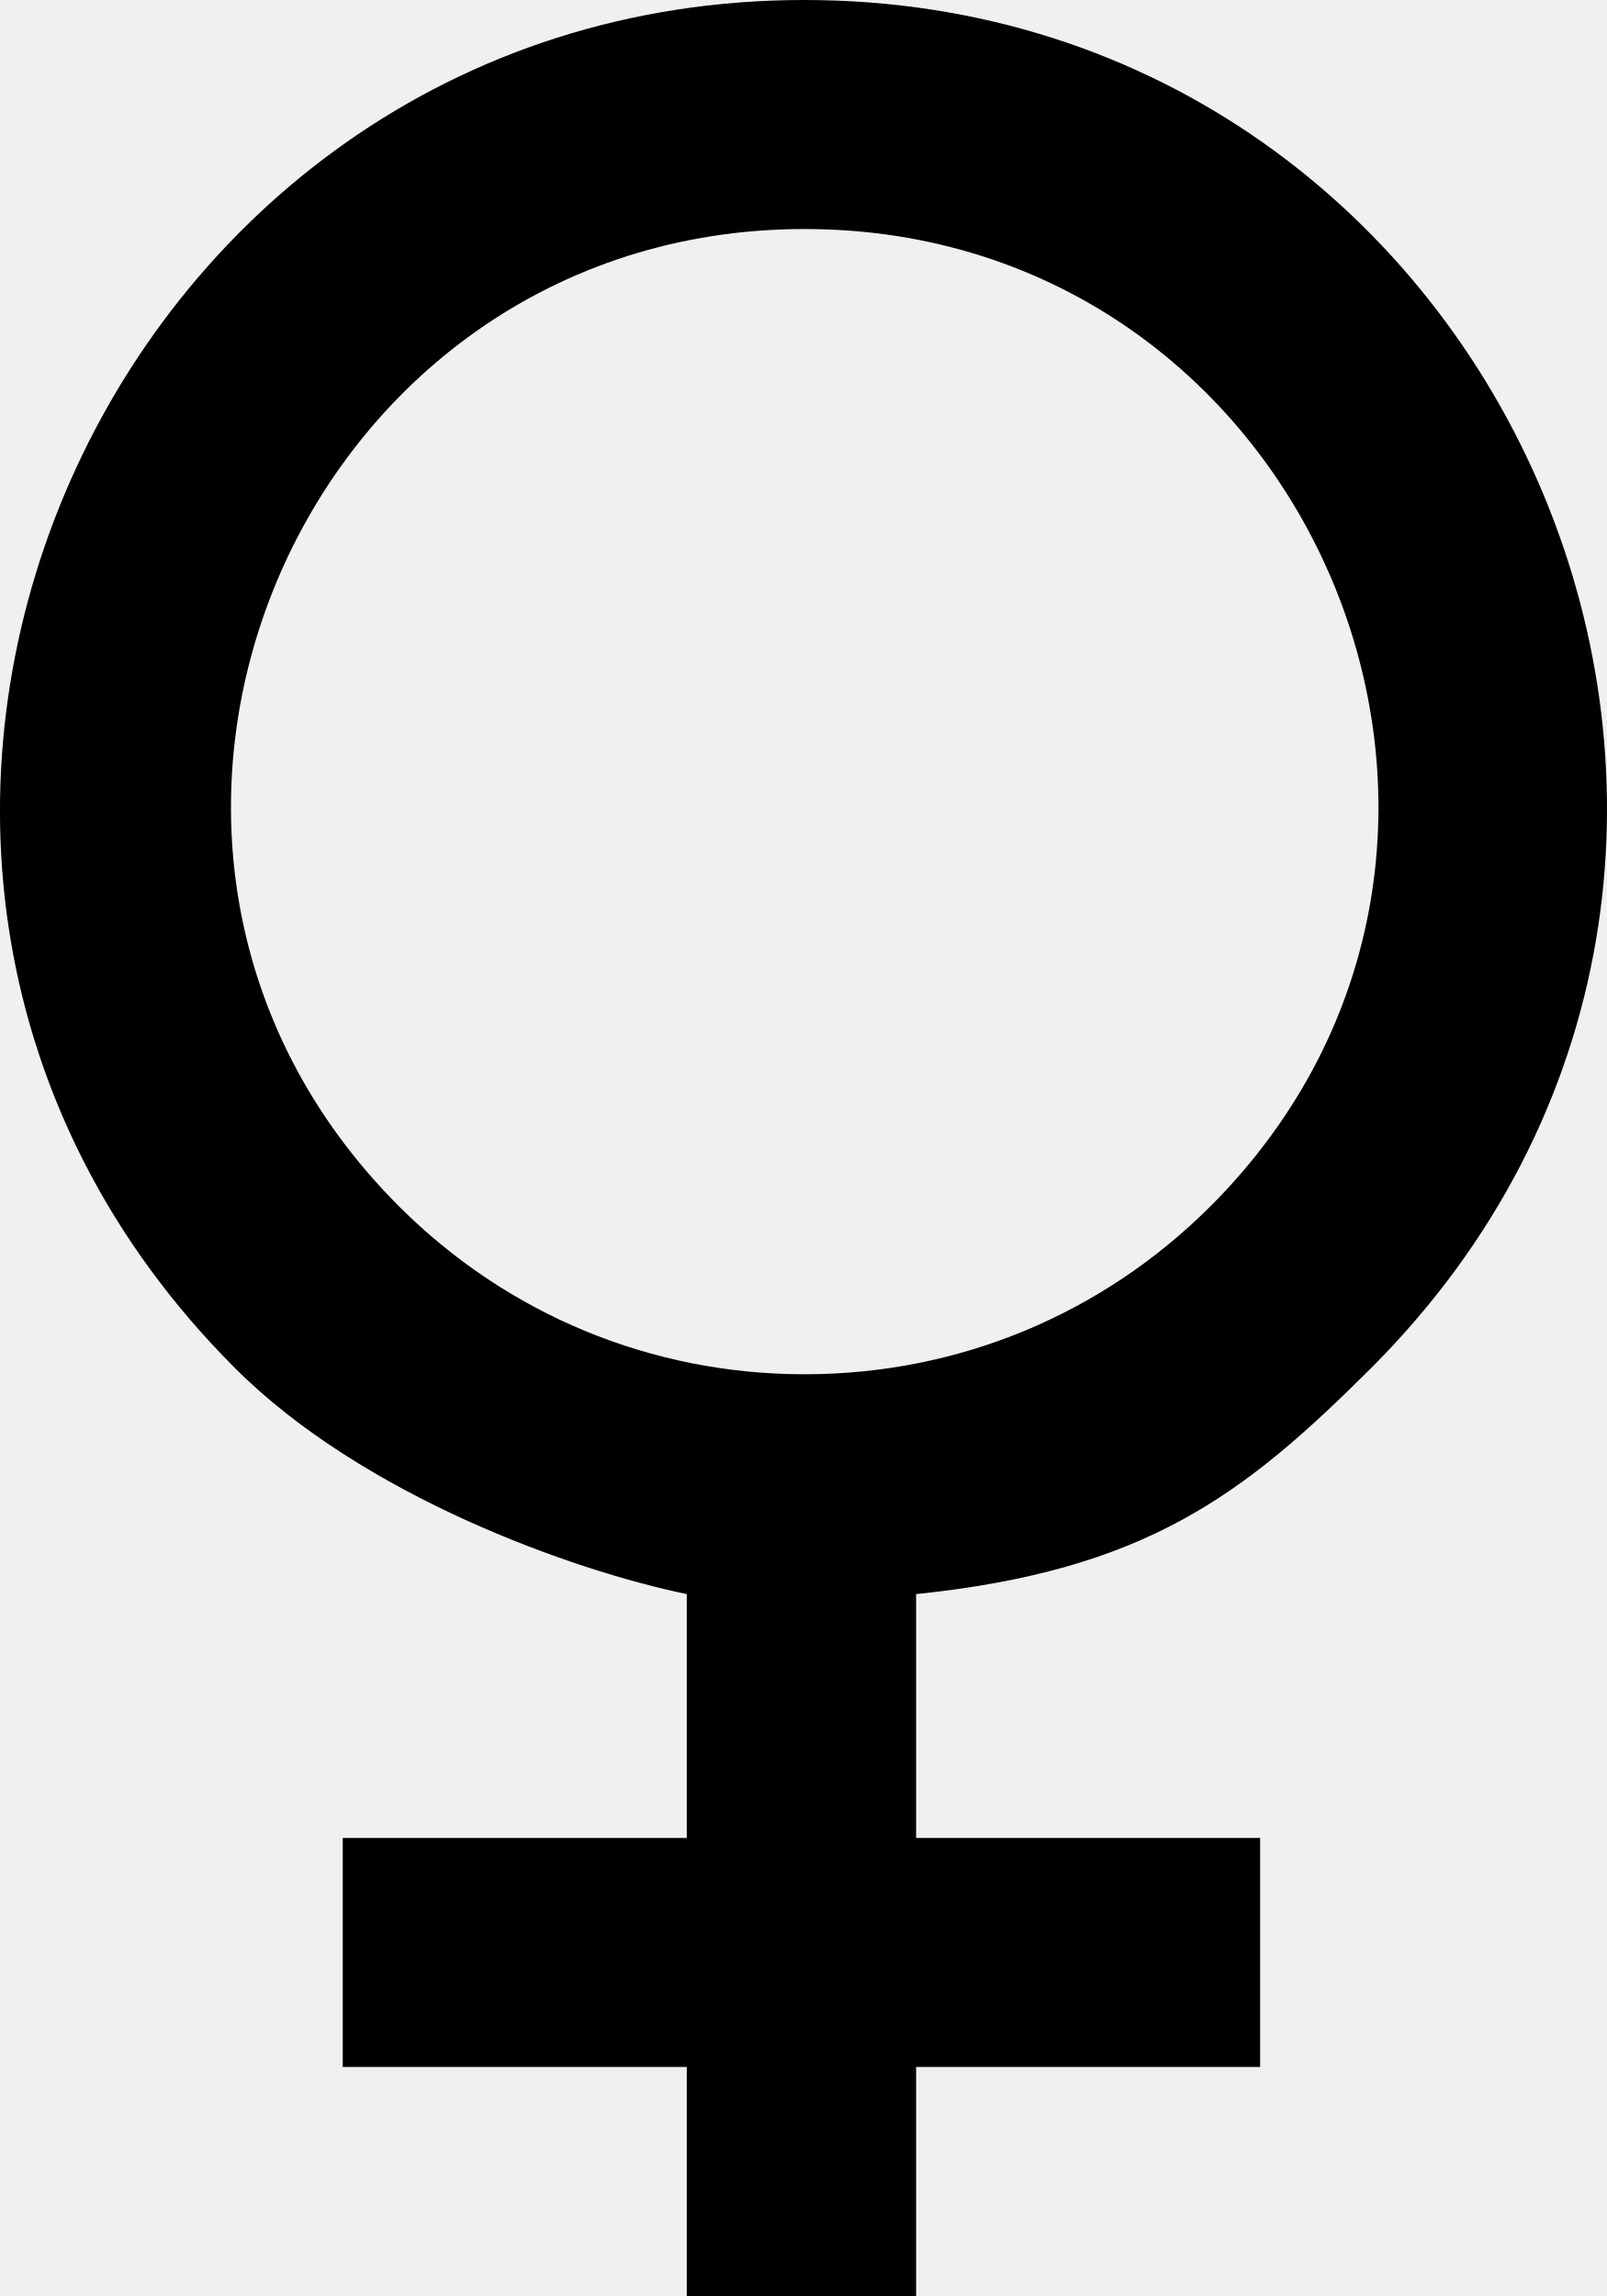
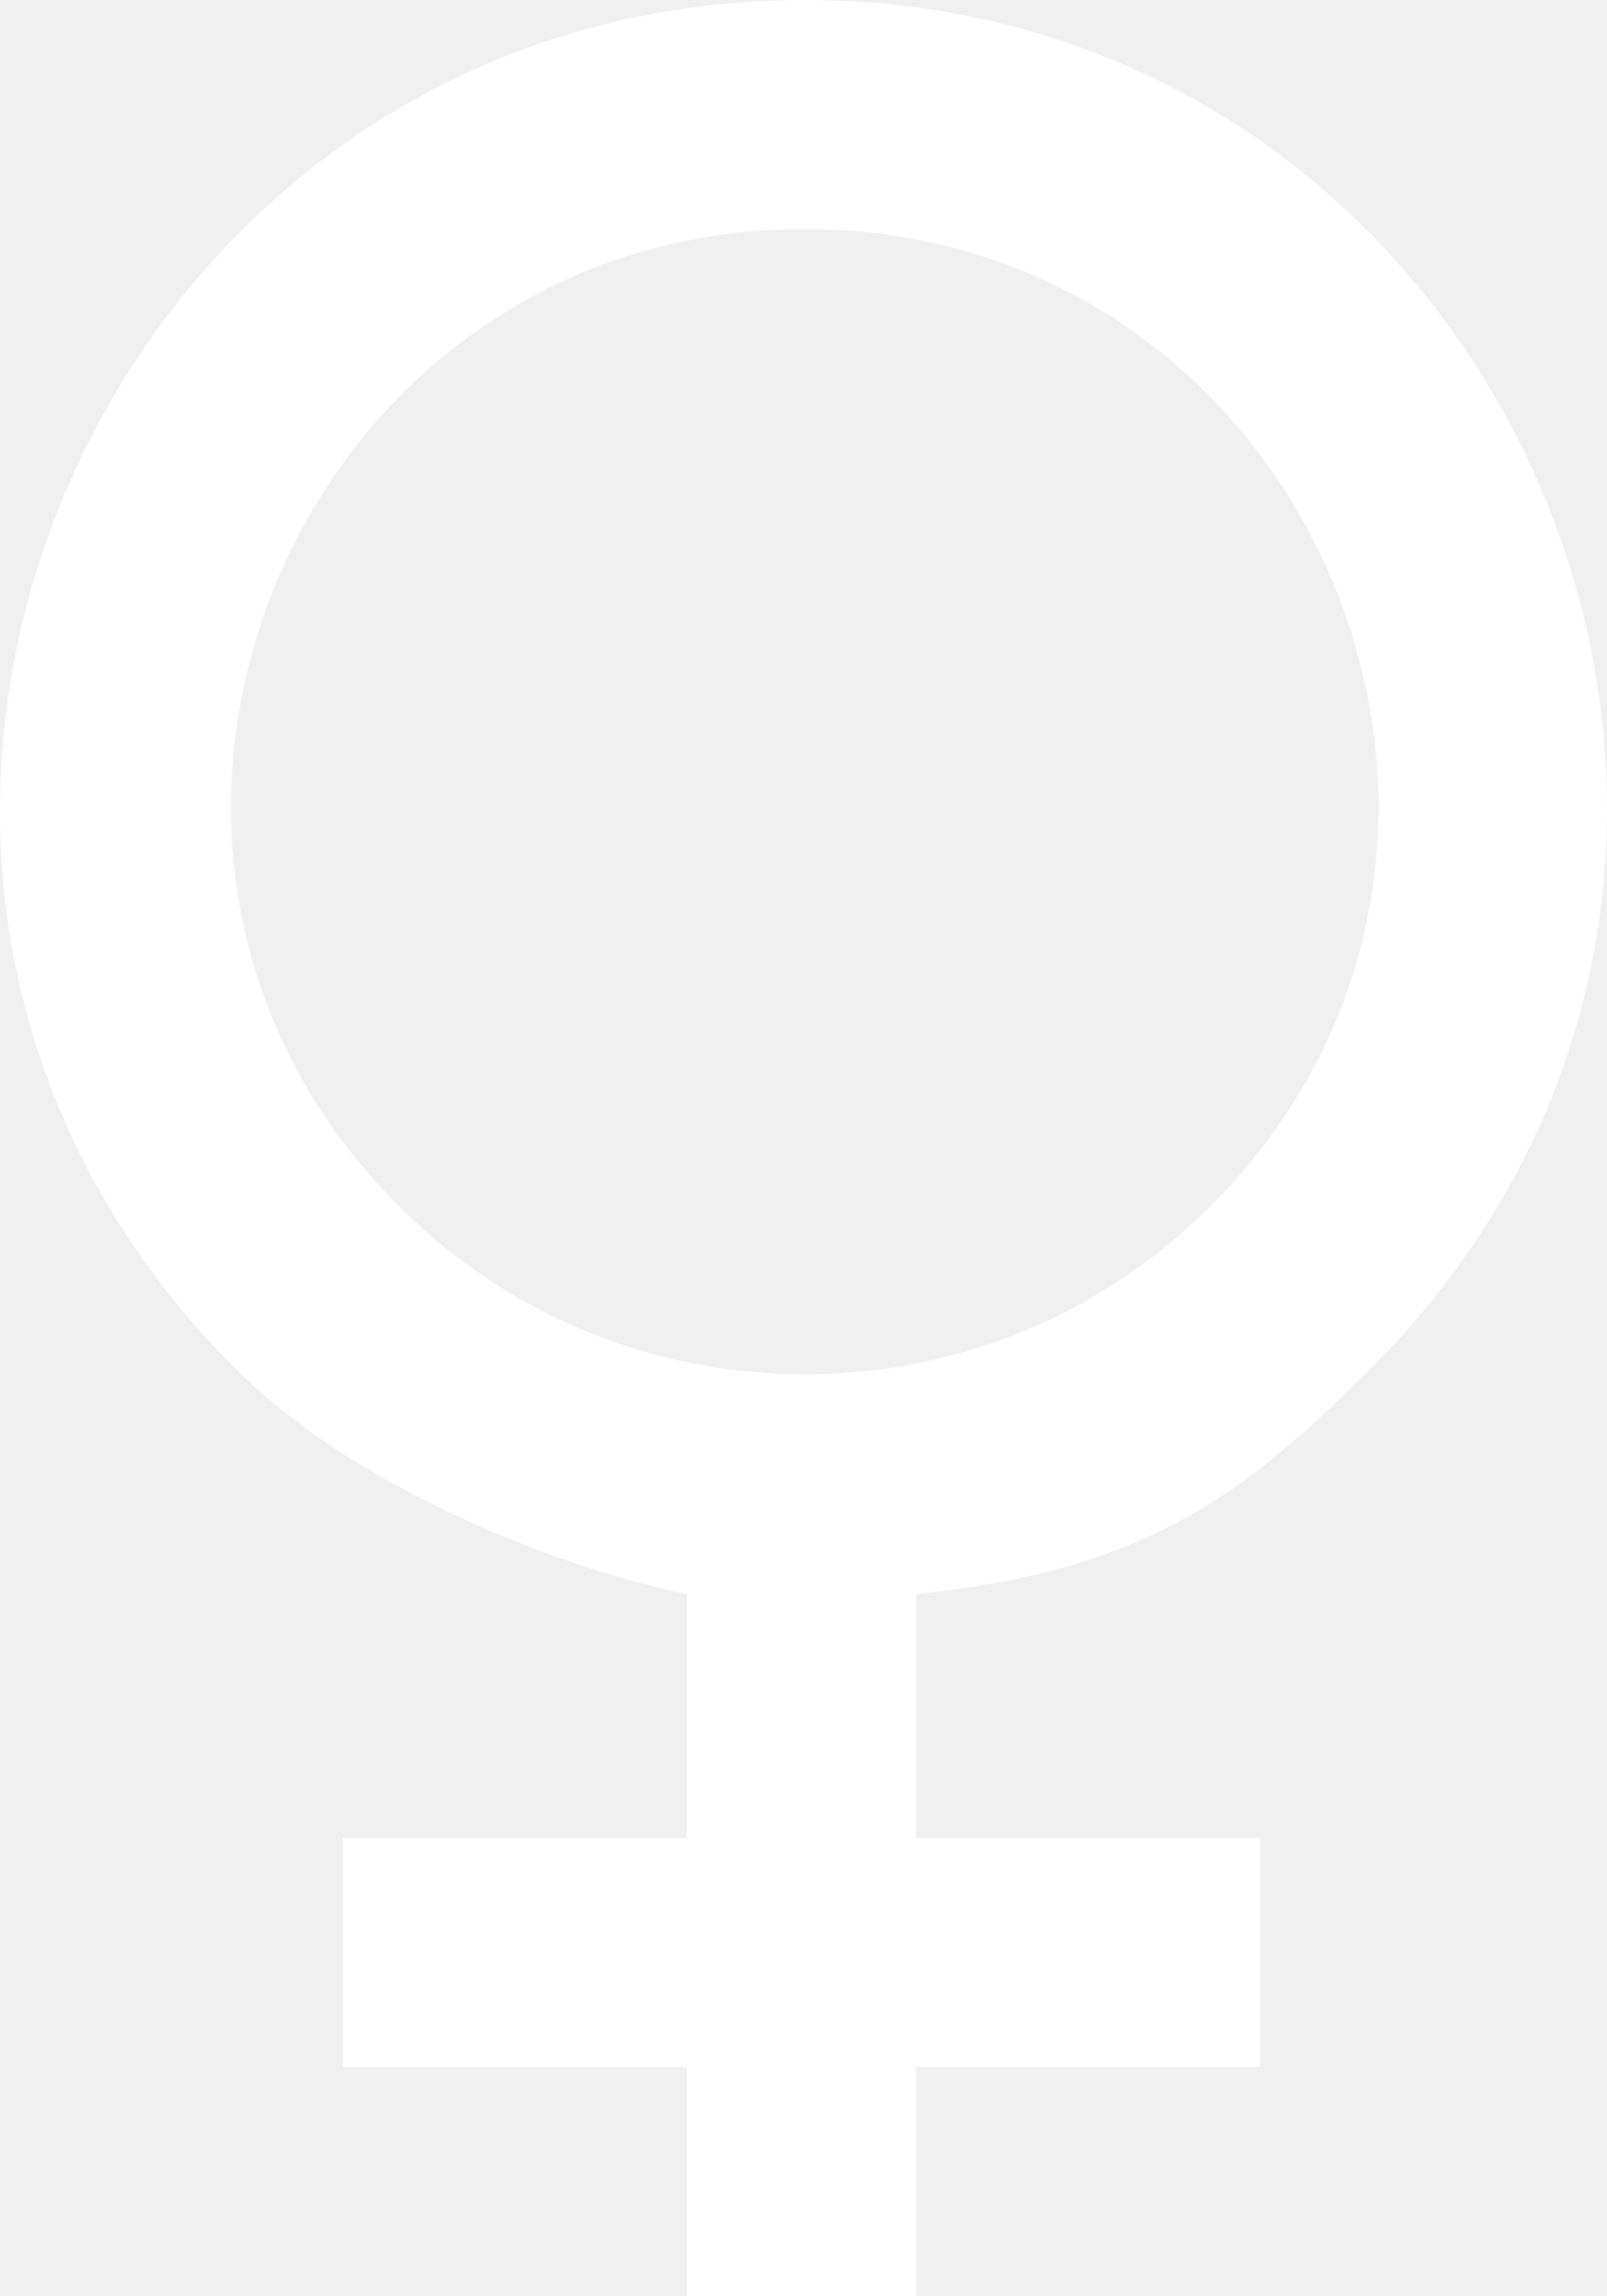
<svg xmlns="http://www.w3.org/2000/svg" width="14px" height="20px" viewBox="0 0 14 20" version="1.1">
  <defs />
-   <g id="Page-1" stroke="none" stroke-width="1" fill="none" fill-rule="evenodd">
-     <g id="Dribbble-Light-Preview" transform="translate(-103, -2079)" fill="#000000">
+   <g id="Page-1" stroke="none" stroke-width="1" fill="#ffffff" fill-rule="evenodd">
+     <g id="Dribbble-Light-Preview" transform="translate(-103, -2079)" fill="#ffffff">
      <g id="icons" transform="translate(56, 160)">
        <path d="M54.01,1930.971 C52.675,1930.971 51.422,1930.452 50.478,1929.51 C47.333,1926.369 49.59,1920.995 54.01,1920.995 C58.427,1920.995 60.69,1926.366 57.543,1929.51 C56.598,1930.452 55.345,1930.971 54.01,1930.971 M58.941,1930.921 C63.362,1926.507 60.177,1919 54.007,1919 C47.851,1919 44.629,1926.507 49.051,1930.921 C50.161,1932.029 51.984,1932.679 52.983,1932.886 L52.983,1935.01 L49.986,1935.01 L49.986,1937.005 L52.983,1937.005 L52.983,1939 L54.981,1939 L54.981,1937.005 L57.978,1937.005 L57.978,1935.01 L54.981,1935.01 L54.981,1932.886 C56.979,1932.679 57.83,1932.029 58.941,1930.921" id="female-[#1363]" />
      </g>
    </g>
  </g>
</svg>
